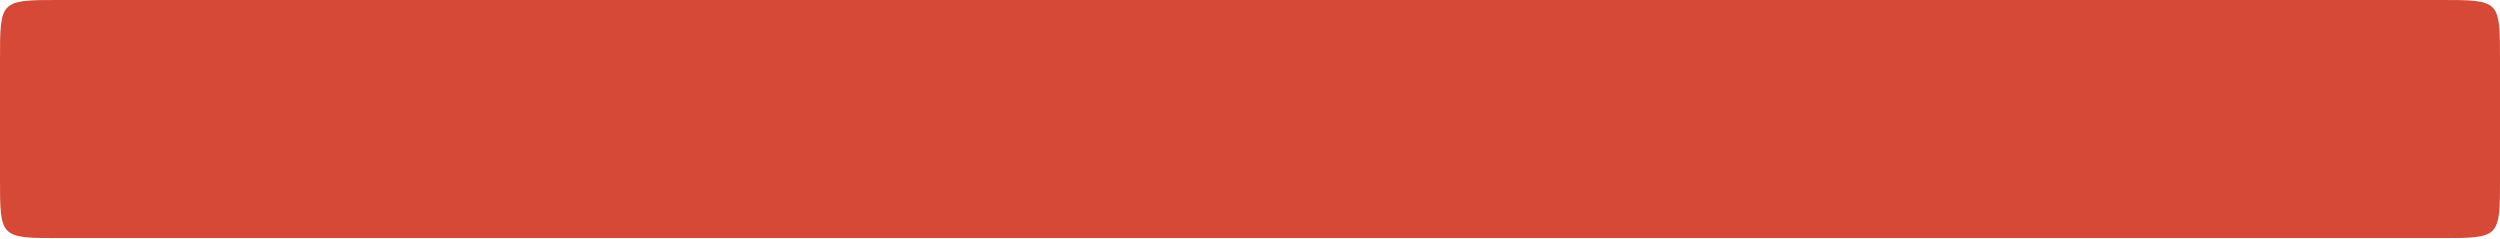
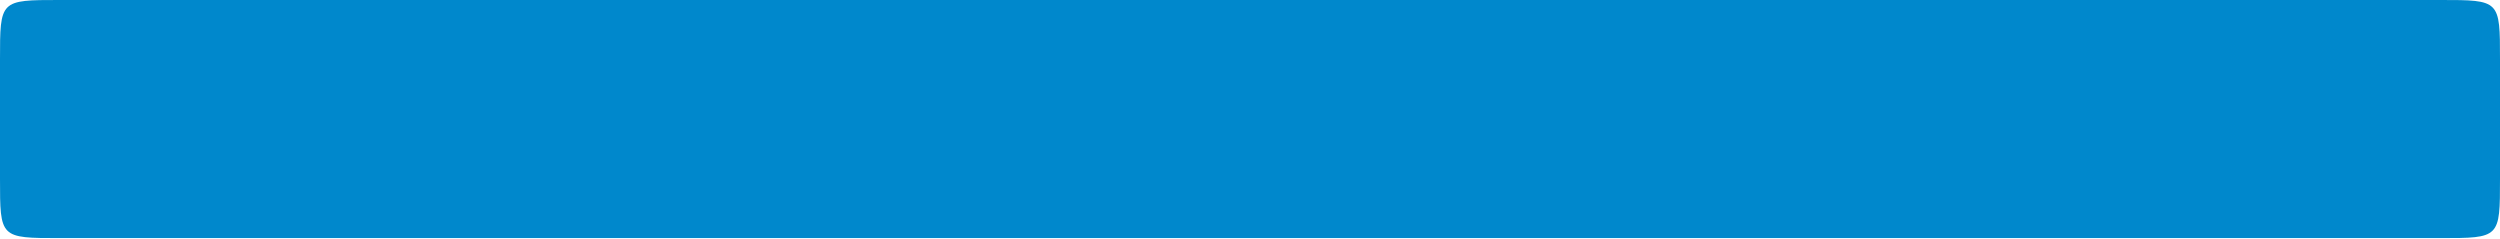
<svg xmlns="http://www.w3.org/2000/svg" width="42" height="4">
  <g transform="translate(0,-1048.362)">
-     <path d="m 1,1048.362 40,0 c 1,0 1,0 1,1 l 0,2 c 0,1 0,1 -1,1 l -40,0 c -1,0 -1,0 -1,-1 l 0,-2 c 0,-1 0,-1 1,-1 z" fill="#d64937" />
+     <path d="m 1,1048.362 40,0 c 1,0 1,0 1,1 l 0,2 c 0,1 0,1 -1,1 l -40,0 c -1,0 -1,0 -1,-1 l 0,-2 c 0,-1 0,-1 1,-1 z" fill="#0088CC" />
  </g>
</svg>
